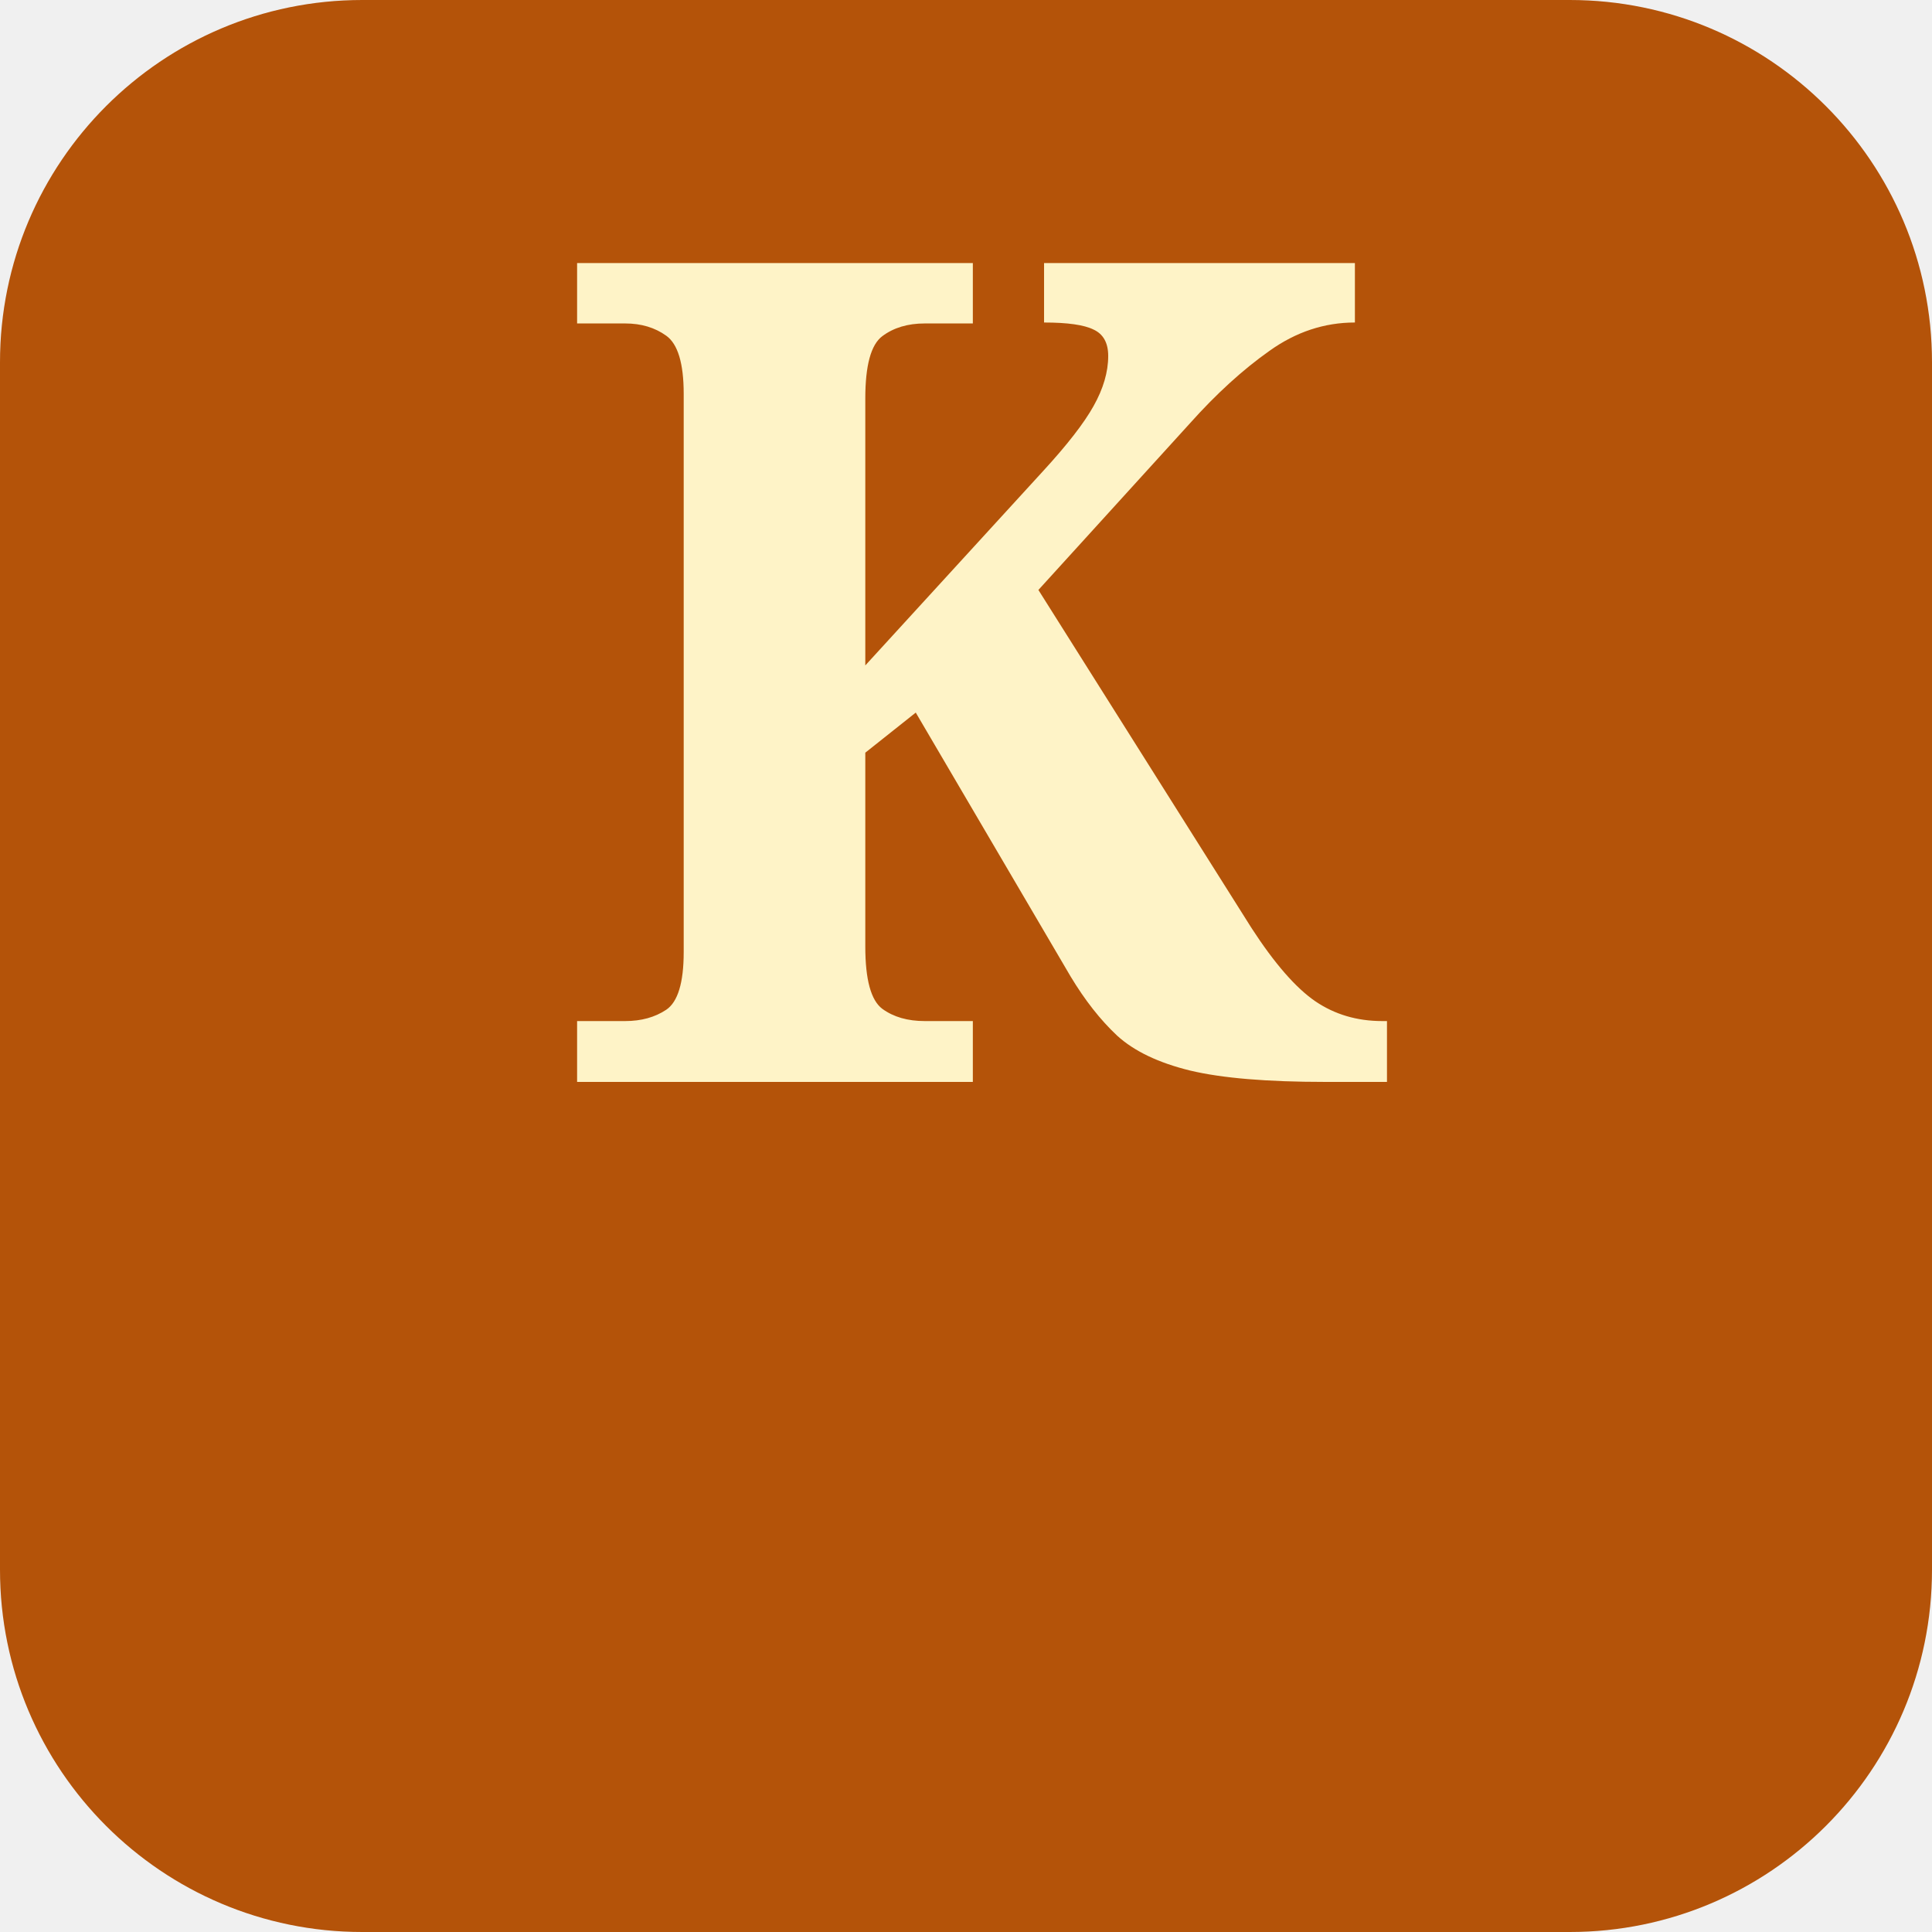
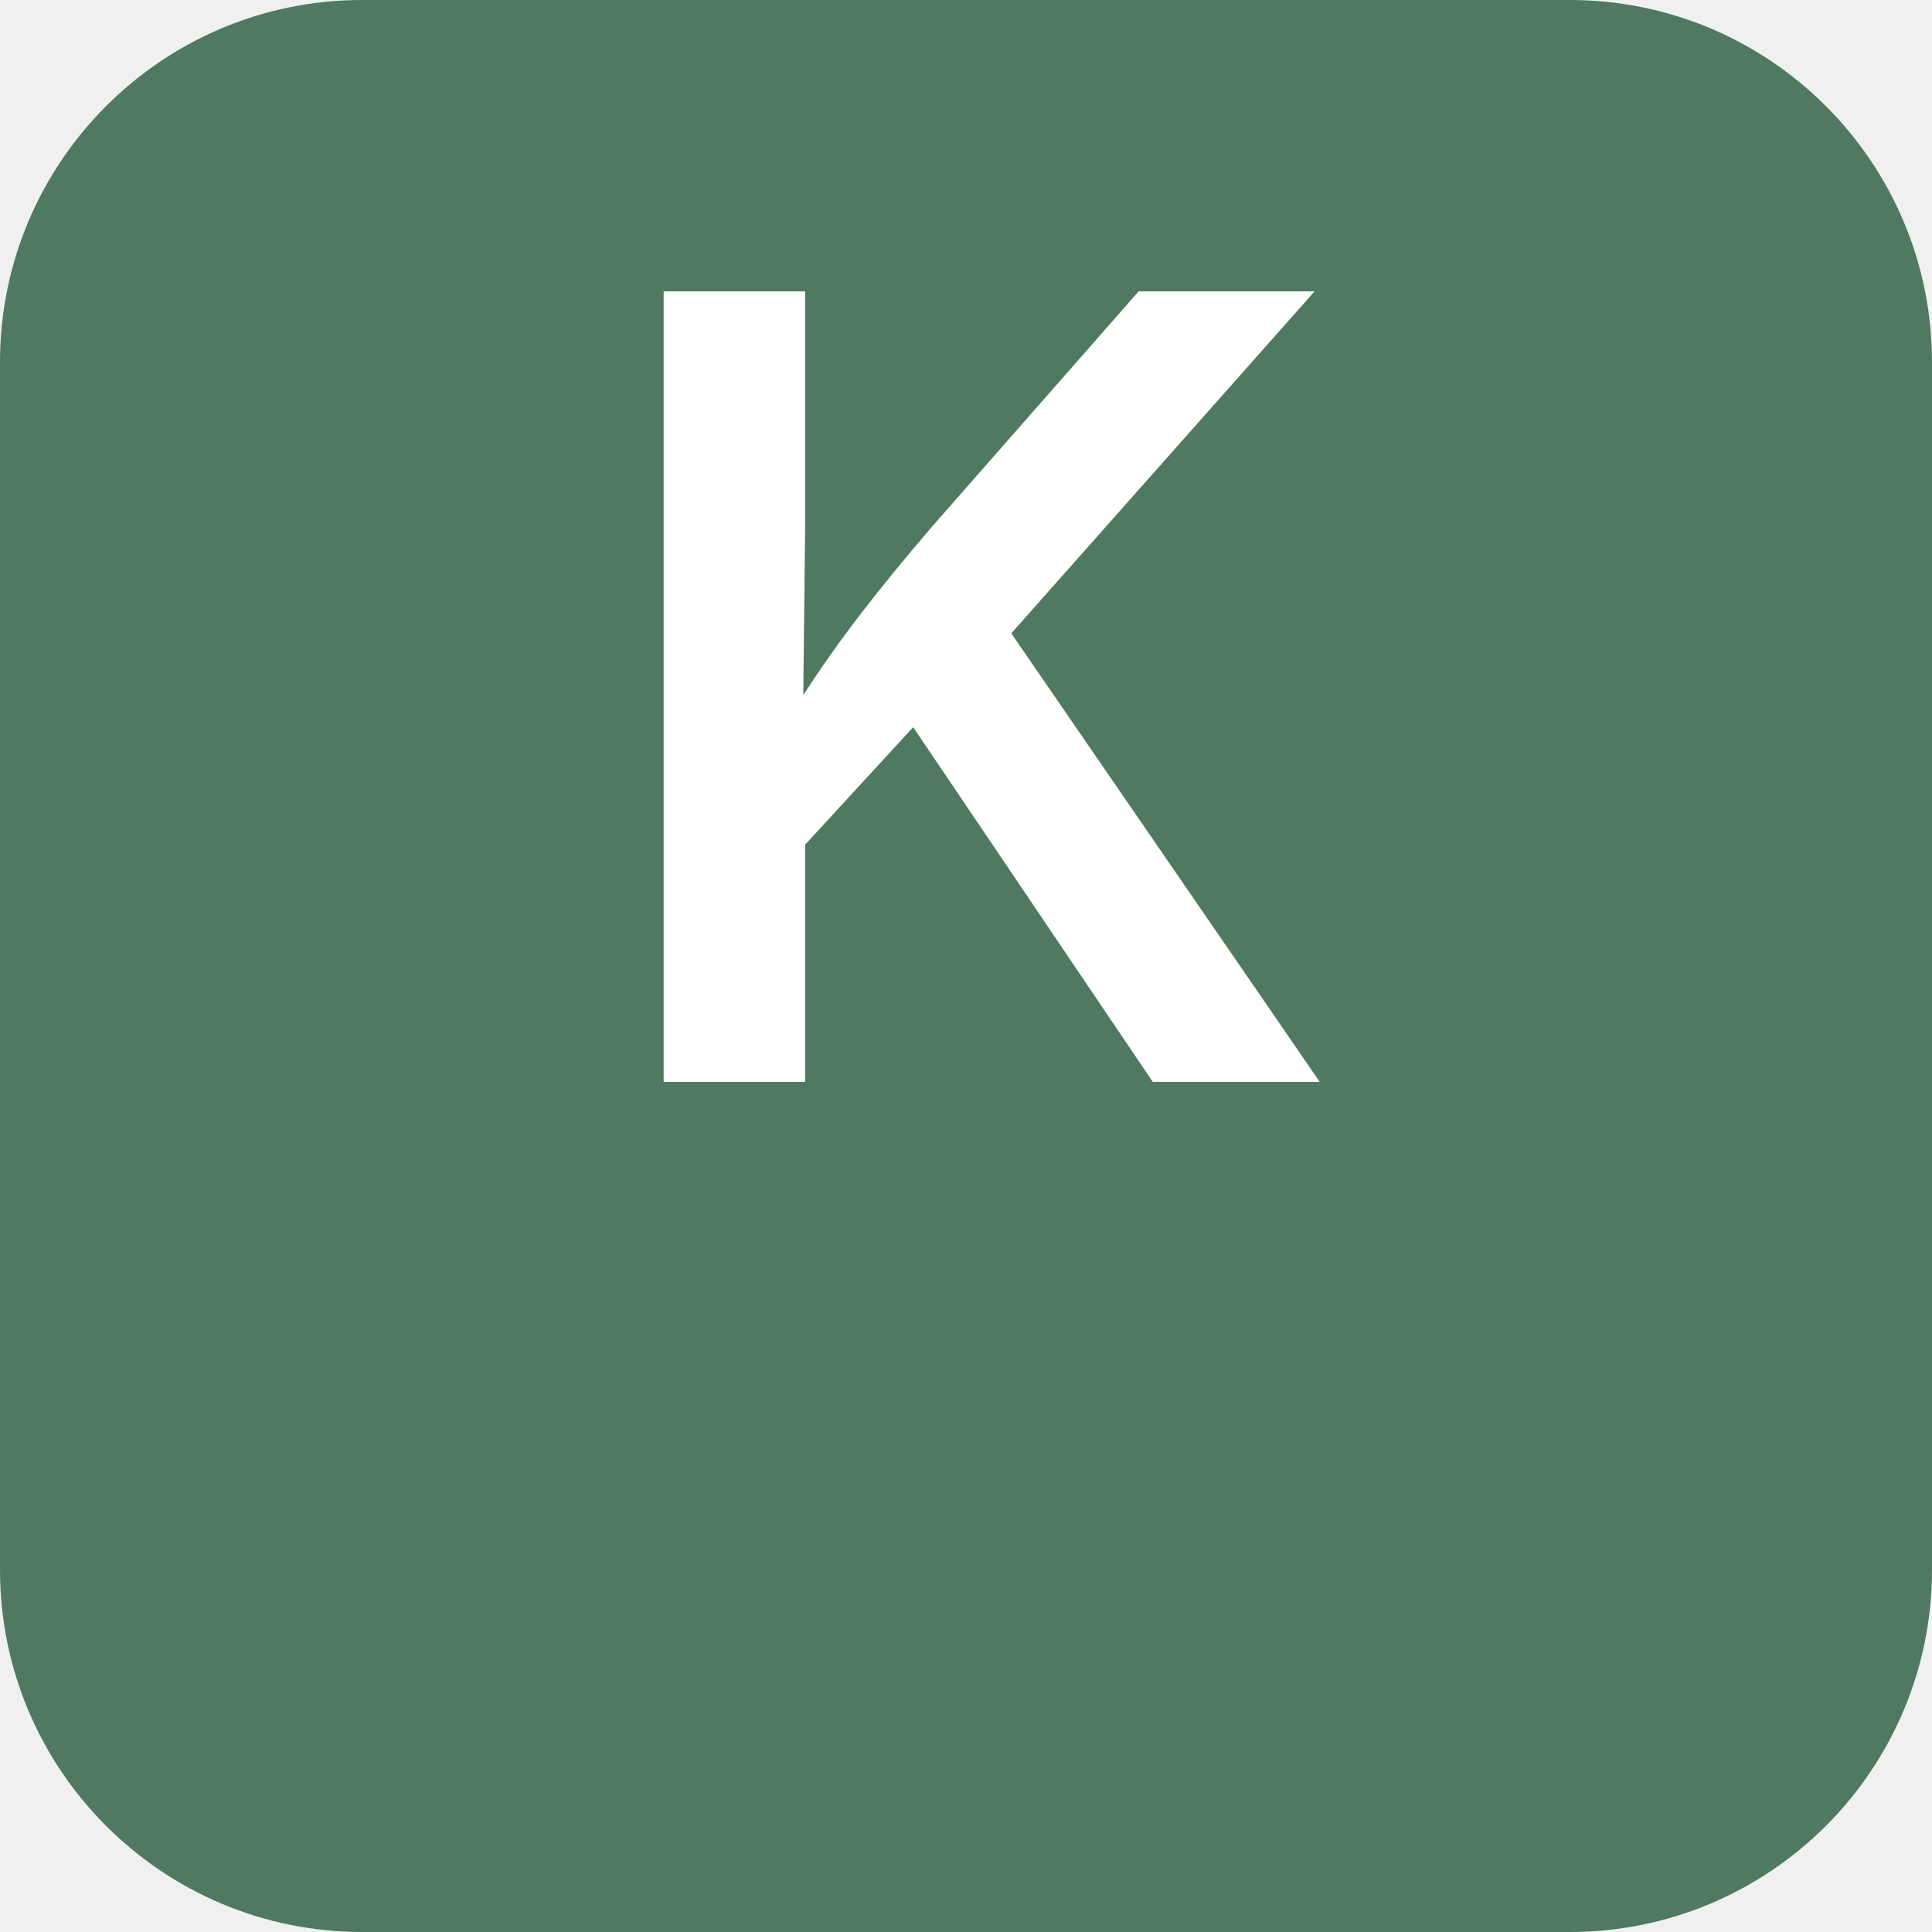
<svg xmlns="http://www.w3.org/2000/svg" viewBox="0 0 64 64">
-   <rect width="64" height="64" rx="12" fill="#b45309" />
-   <text x="50%" y="56%" font-family="Georgia,serif" font-size="38" font-weight="700" text-anchor="middle" fill="#fef3c7">K</text>
+   <rect width="64" height="64" rx="12" fill="#4f7961" />
+   <text x="50%" y="56%" font-family="Inter,system-ui,sans-serif" font-size="36" font-weight="600" text-anchor="middle" fill="#ffffff">K</text>
</svg>
